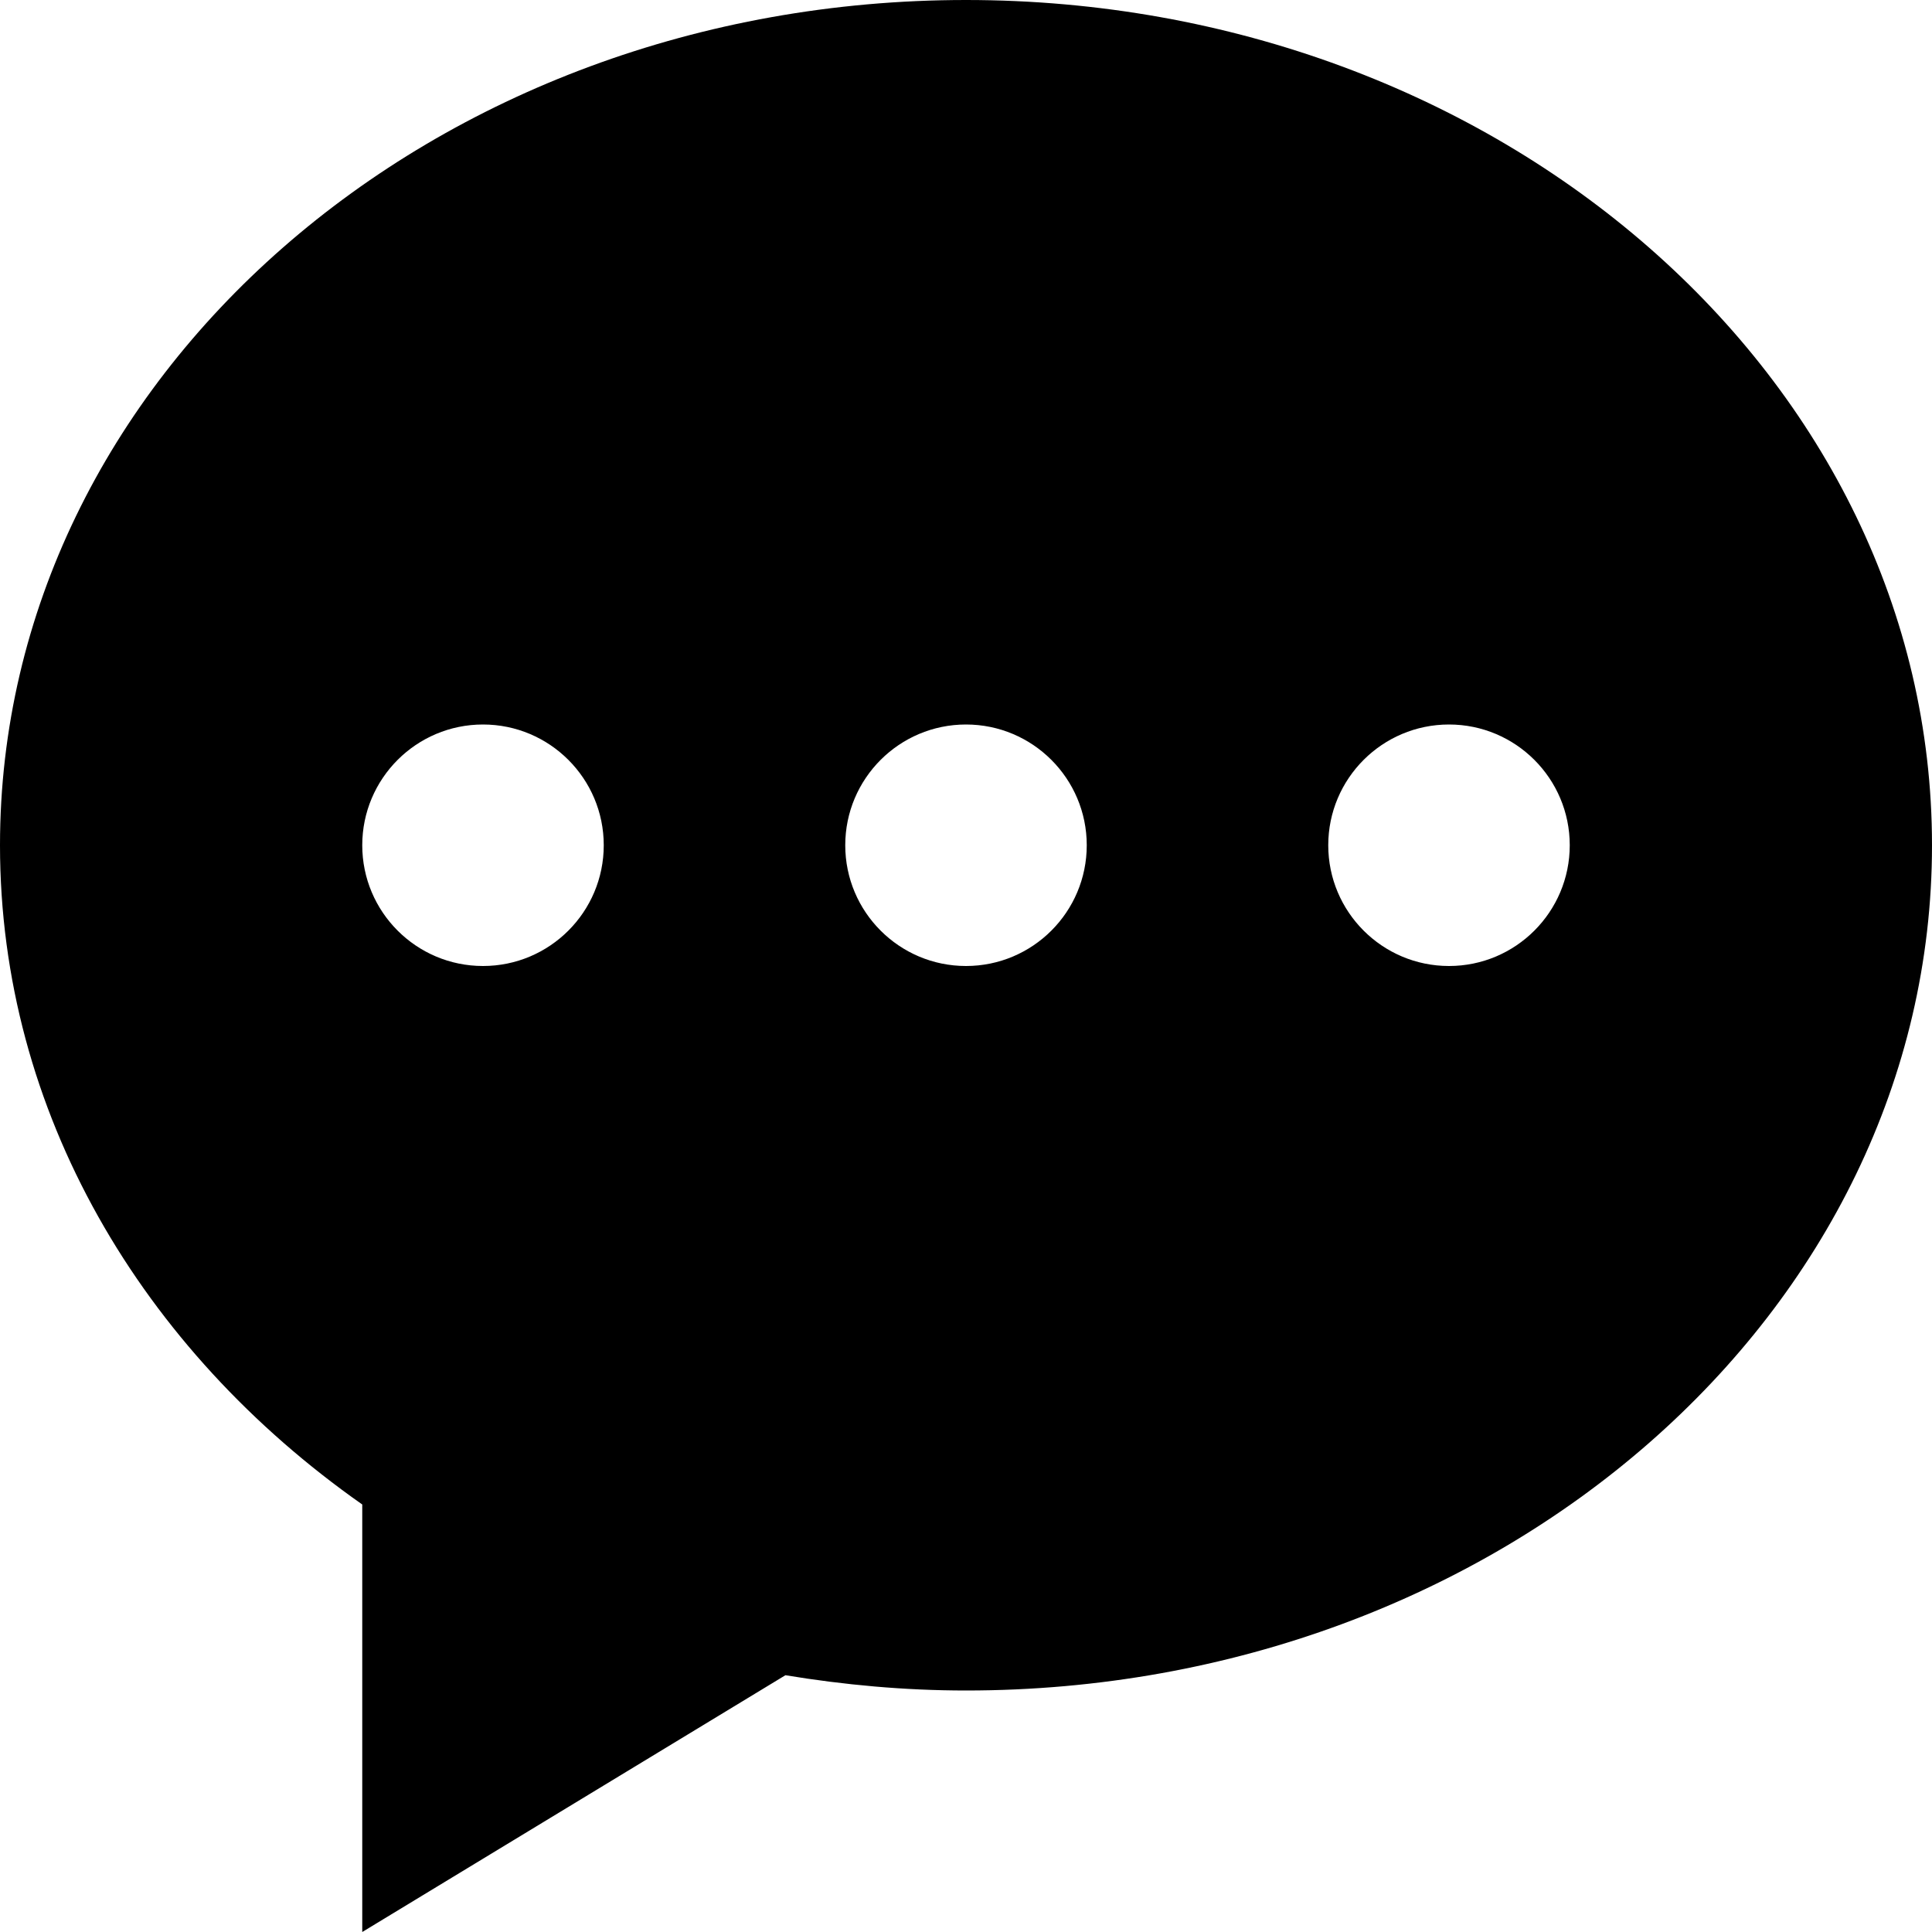
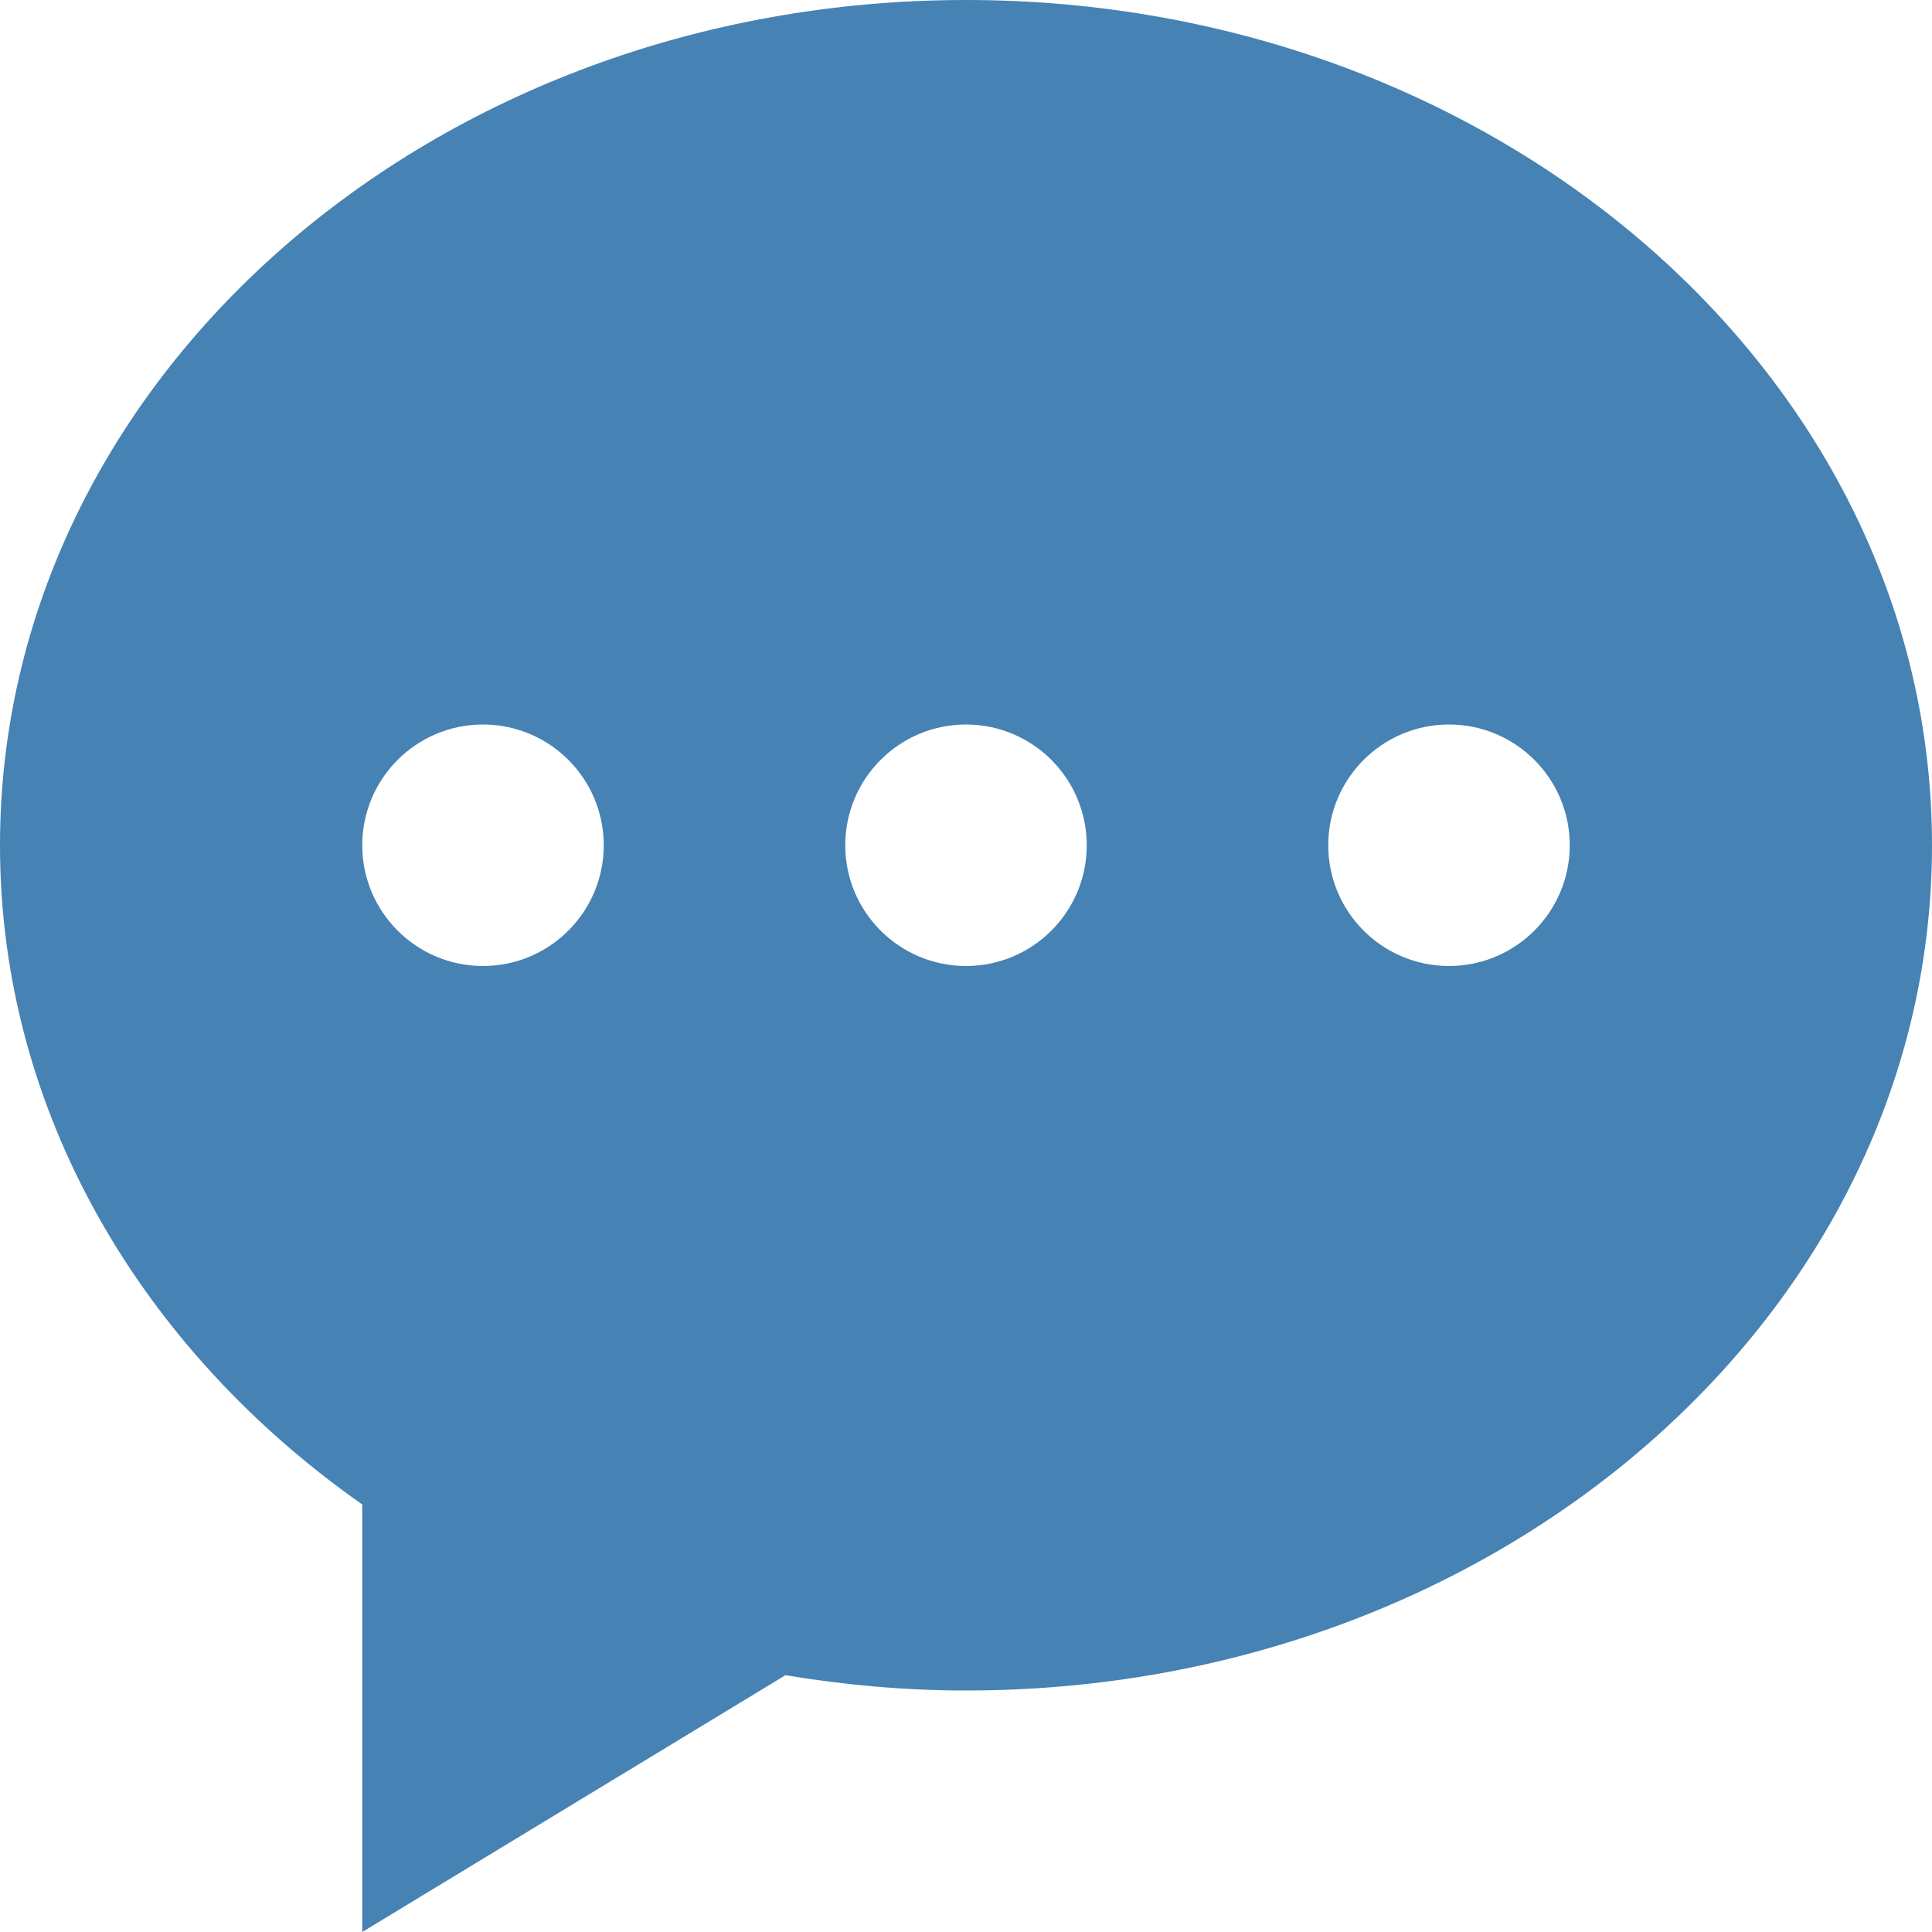
<svg xmlns="http://www.w3.org/2000/svg" width="800px" height="800px" viewBox="0 0 32 32" version="1.1">
  <defs>

</defs>
  <g id="Page-1" stroke="none" stroke-width="1" fill="none" fill-rule="evenodd">
-     <g id="Icon-Set-Filled" transform="translate(-207, -257)" fill="#000000">
+     <g id="Icon-Set-Filled" transform="translate(-207, -257)" fill="steelblue">
      <path d="M231,273 C229.896,273 229,272.104 229,271 C229,269.896 229.896,269 231,269 C232.104,269 233,269.896 233,271 C233,272.104 232.104,273 231,273 L231,273 Z M223,273 C221.896,273 221,272.104 221,271 C221,269.896 221.896,269 223,269 C224.104,269 225,269.896 225,271 C225,272.104 224.104,273 223,273 L223,273 Z M215,273 C213.896,273 213,272.104 213,271 C213,269.896 213.896,269 215,269 C216.104,269 217,269.896 217,271 C217,272.104 216.104,273 215,273 L215,273 Z M223,257 C214.164,257 207,263.269 207,271 C207,275.419 209.345,279.354 213,281.919 L213,289 L220.009,284.747 C220.979,284.907 221.977,285 223,285 C231.836,285 239,278.732 239,271 C239,263.269 231.836,257 223,257 L223,257 Z" id="comment-3">

</path>
    </g>
  </g>
</svg>
